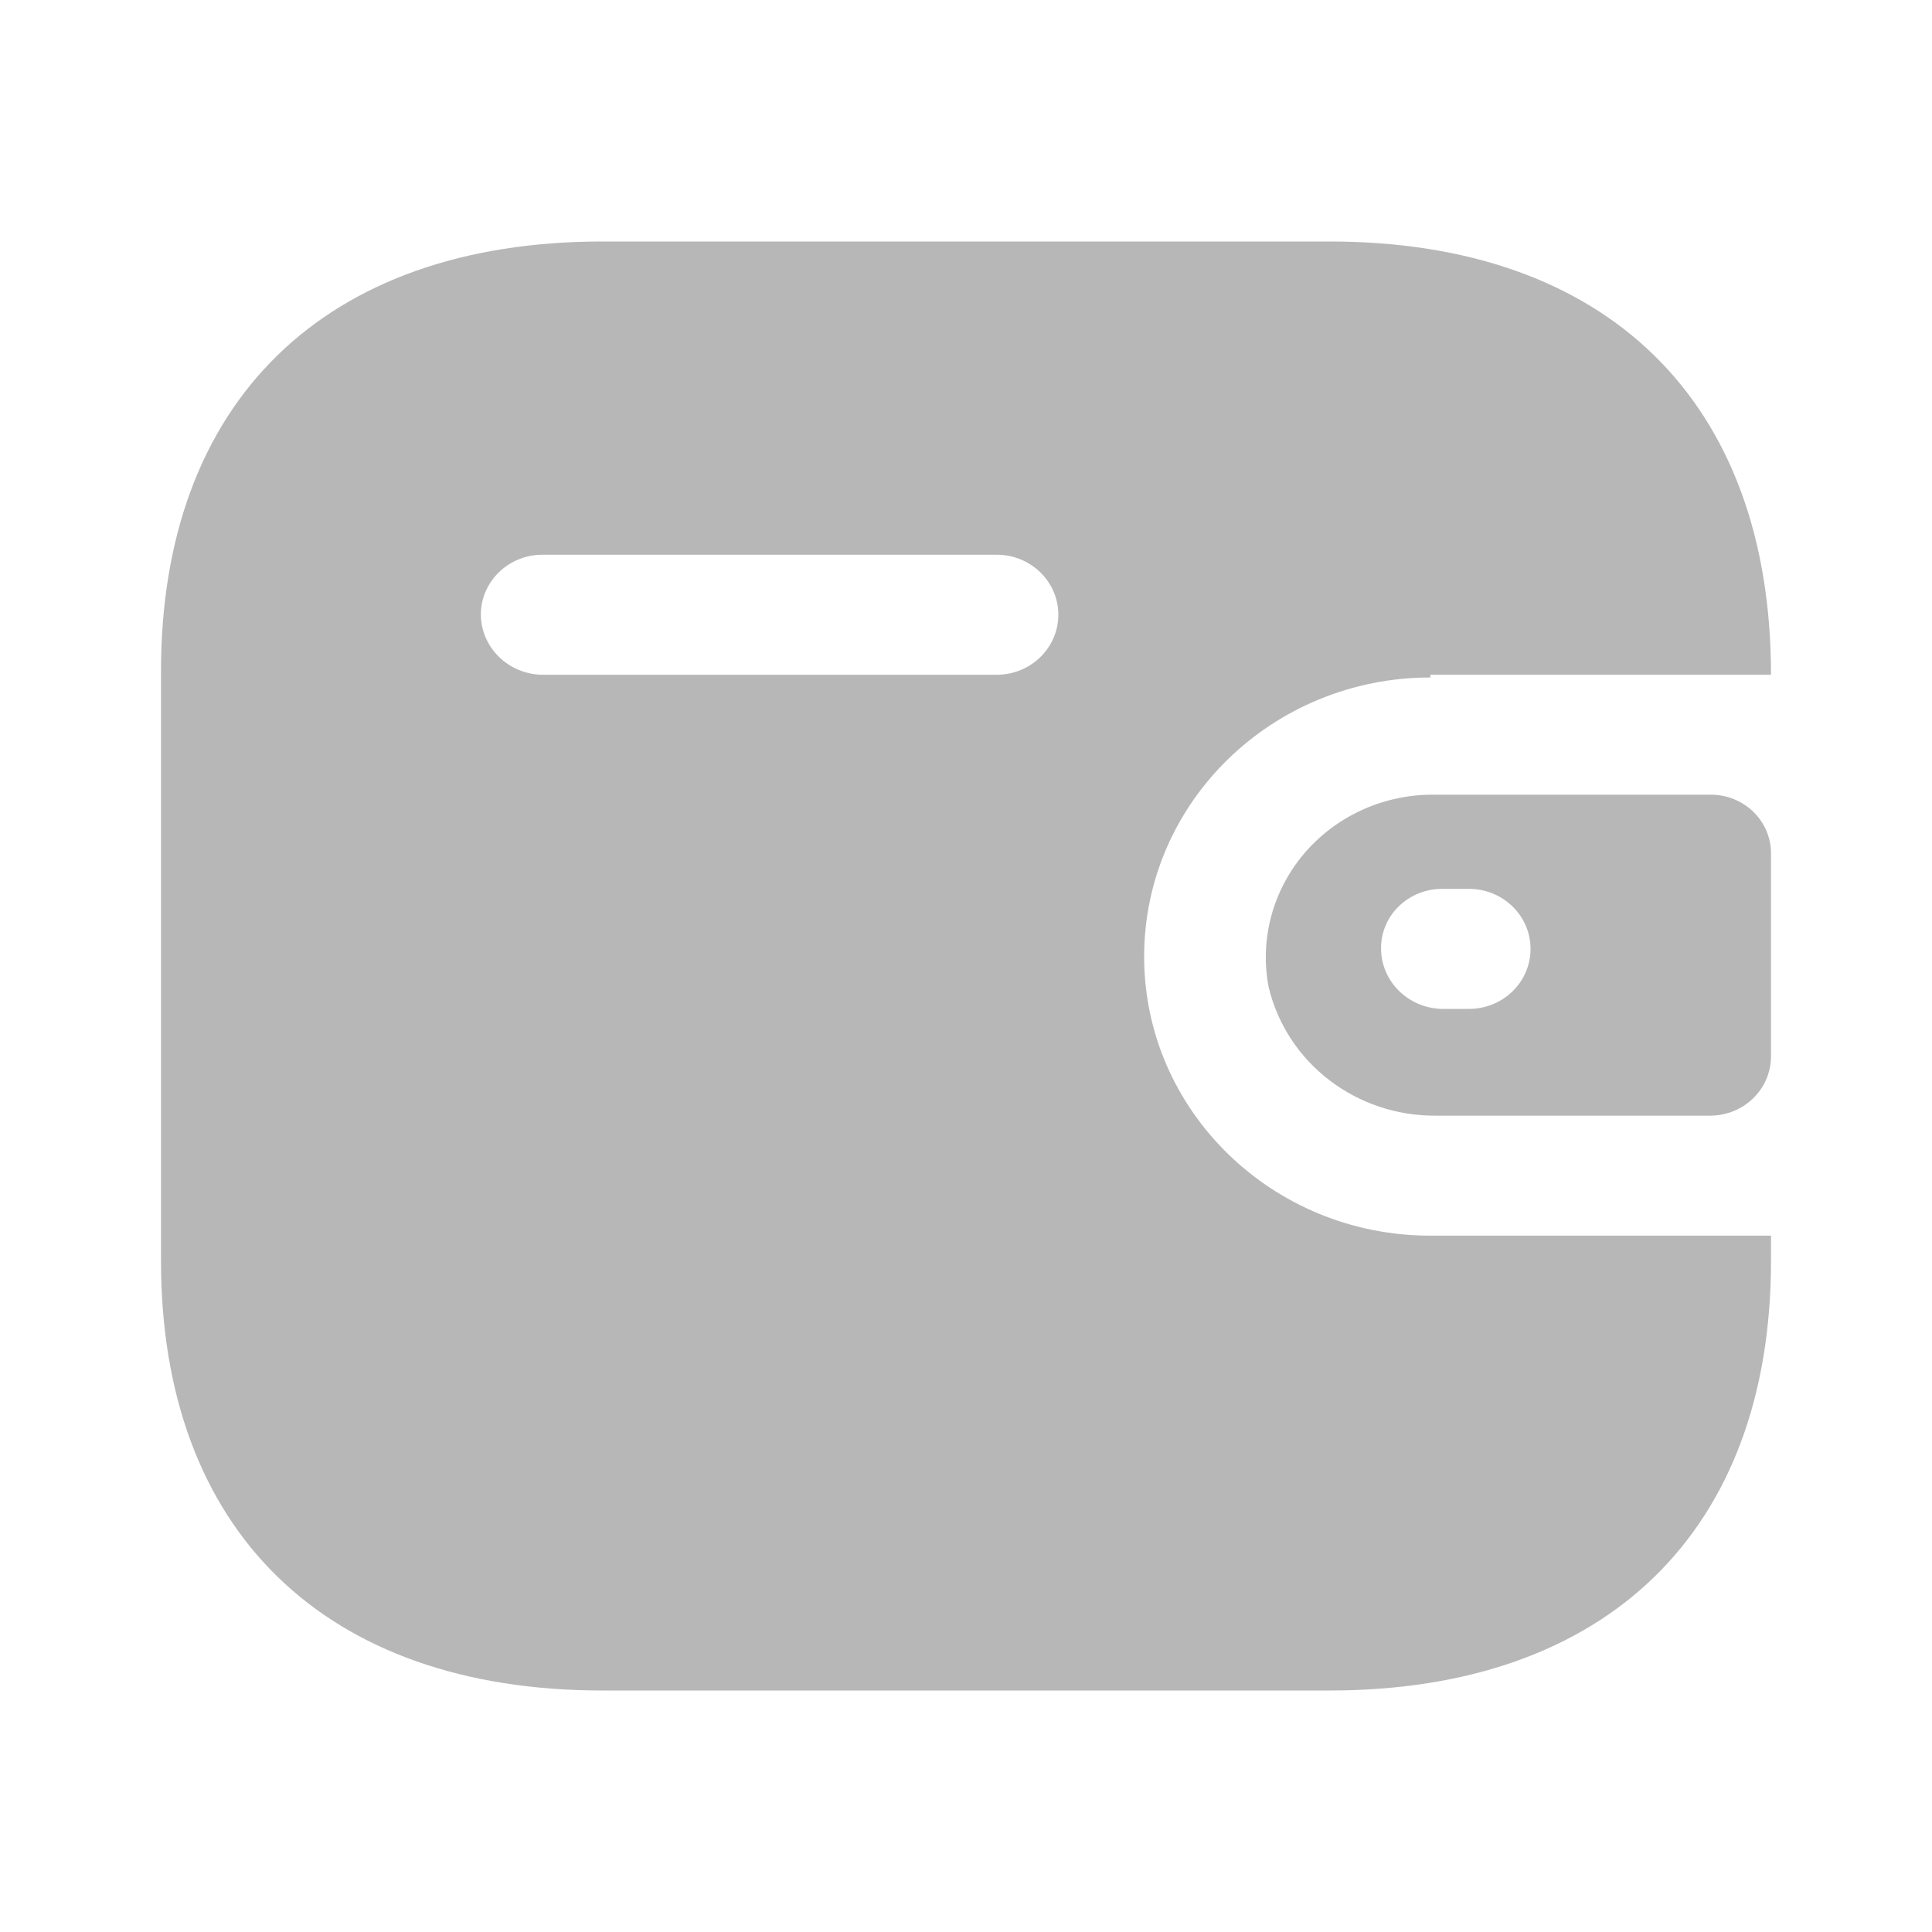
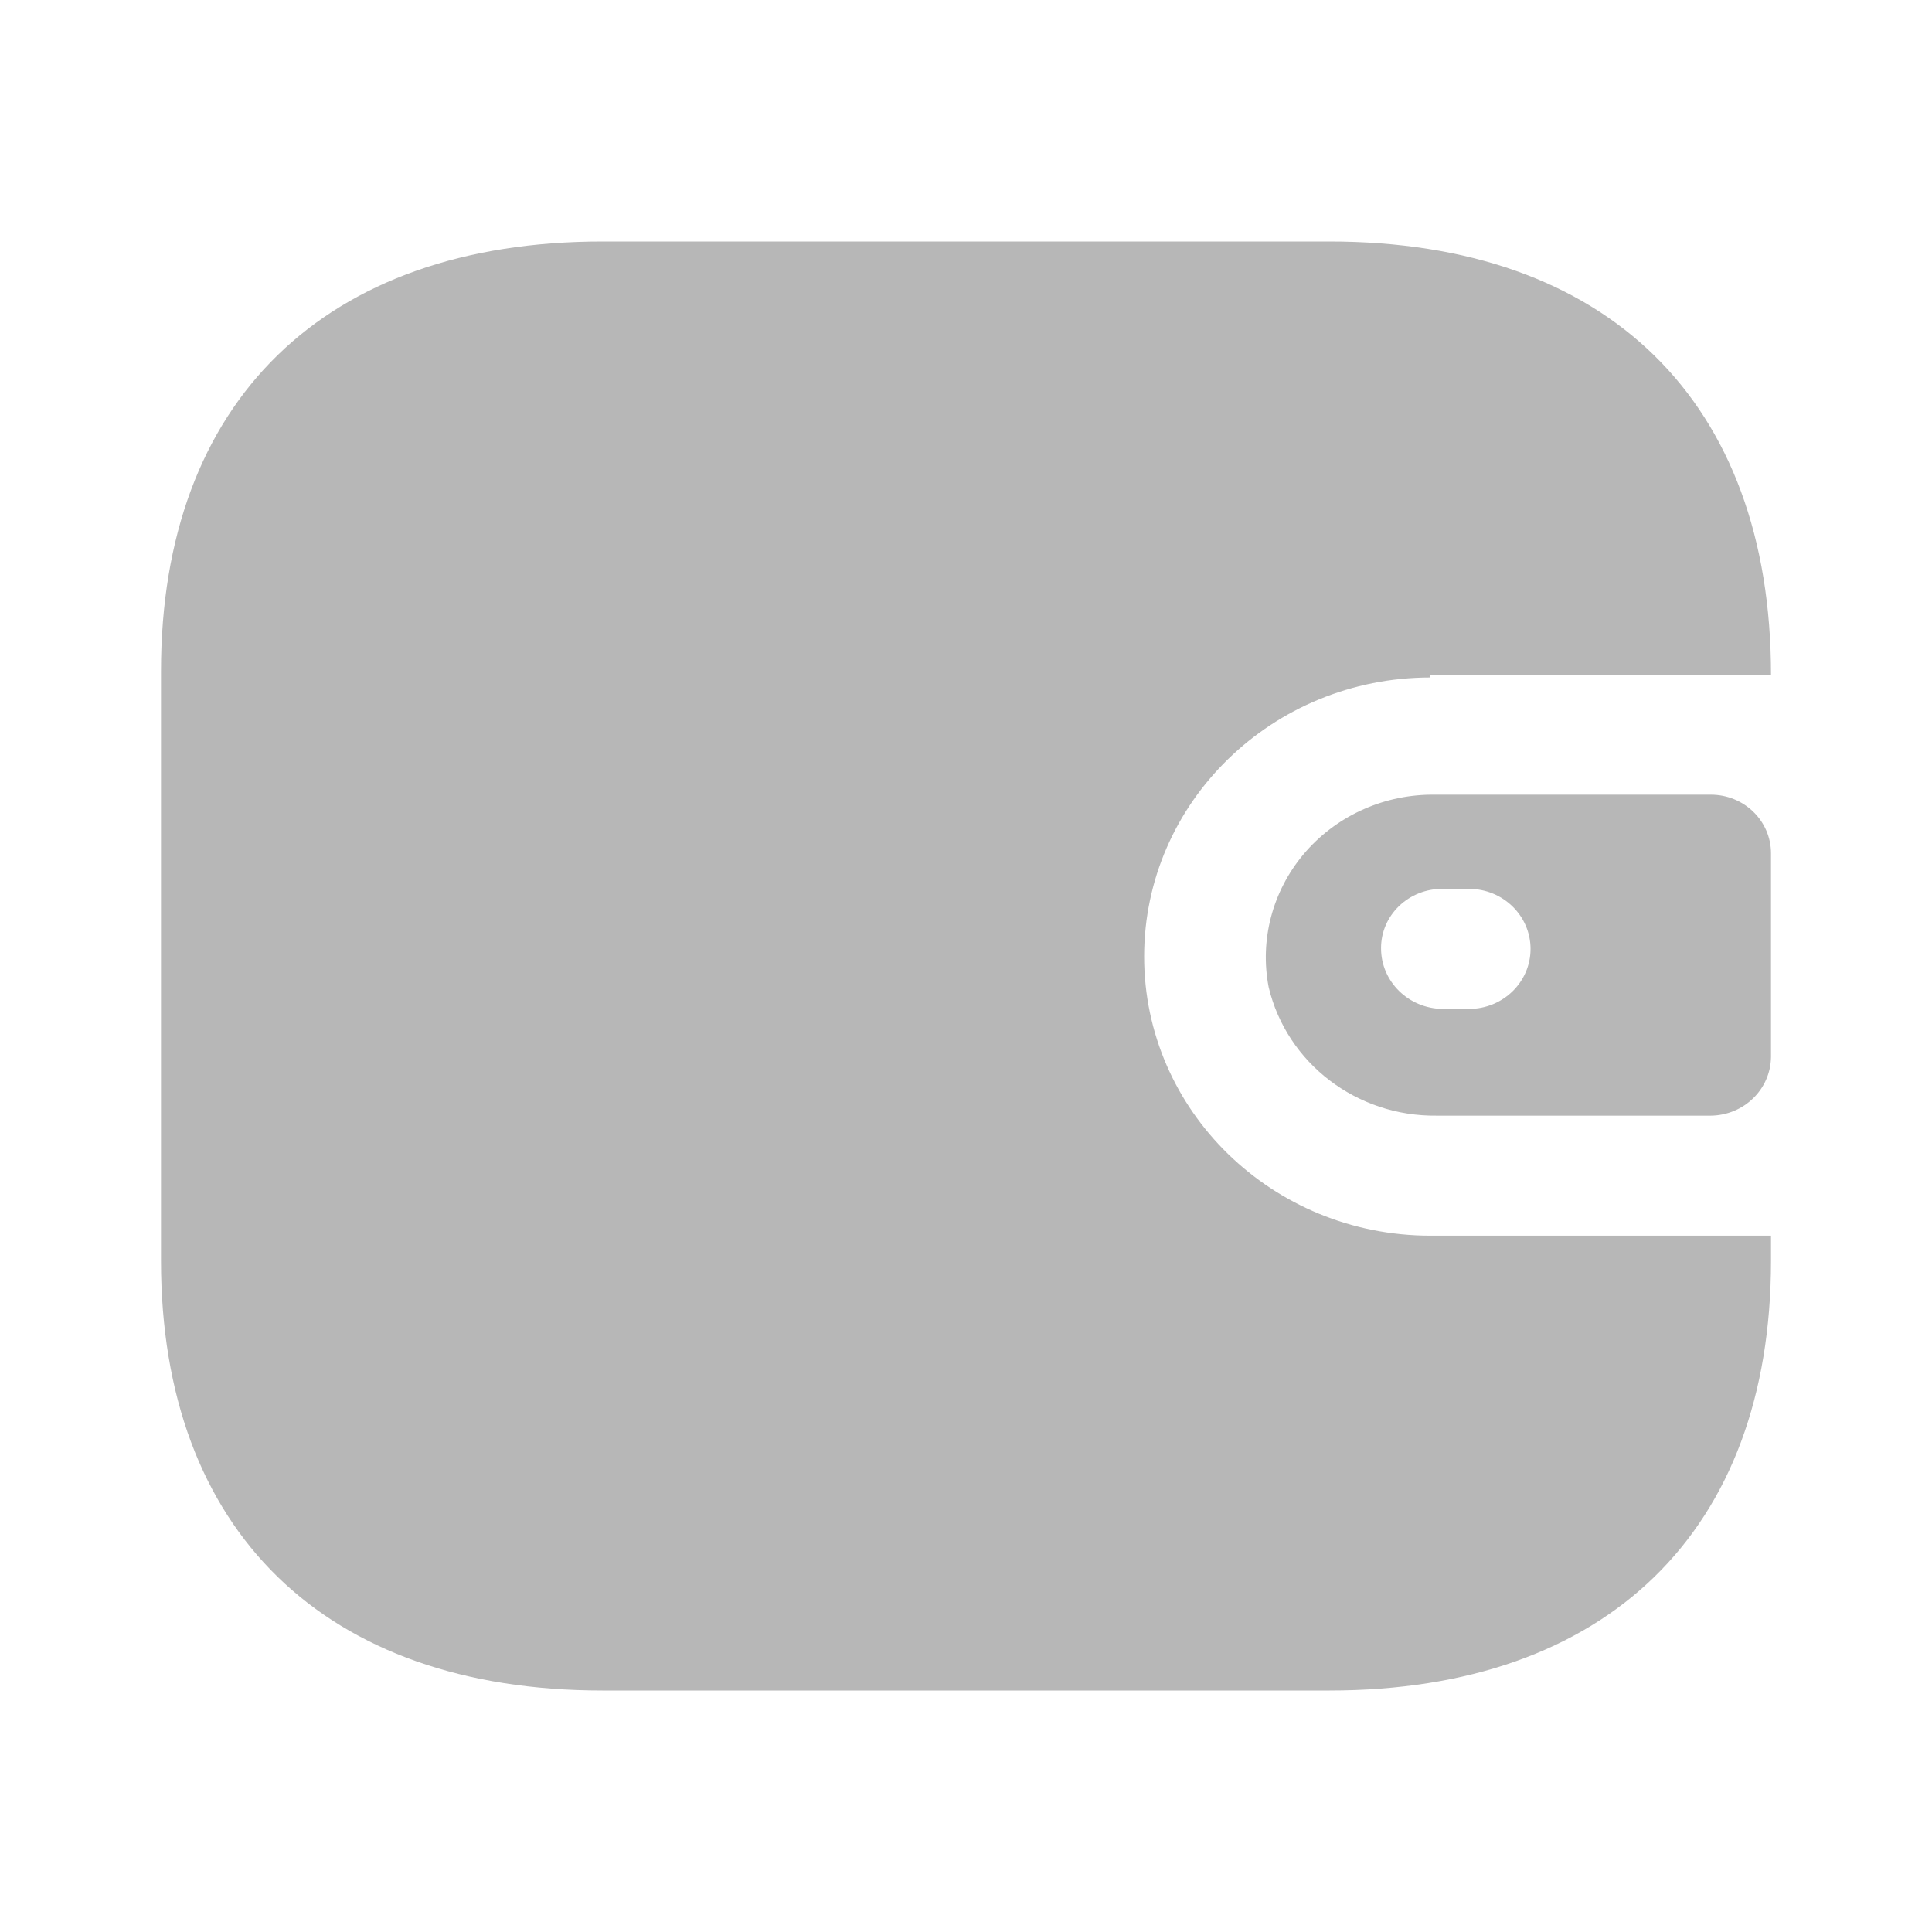
<svg xmlns="http://www.w3.org/2000/svg" width="24" height="24" viewBox="0 0 24 24" fill="none">
-   <path fill-rule="evenodd" clip-rule="evenodd" d="M17.769 8.382H22C22 4.985 19.964 3 16.516 3H7.484C4.036 3 2 4.985 2 8.338V15.662C2 19.015 4.036 21 7.484 21H16.516C19.964 21 22 19.015 22 15.662V15.35H17.769C15.805 15.35 14.213 13.797 14.213 11.883C14.213 9.968 15.805 8.416 17.769 8.416V8.382ZM17.769 9.872H21.253C21.666 9.872 22 10.198 22 10.6V13.131C21.995 13.531 21.664 13.854 21.253 13.859H17.849C16.855 13.872 15.986 13.208 15.76 12.264C15.647 11.678 15.806 11.074 16.193 10.612C16.581 10.151 17.157 9.88 17.769 9.872ZM17.92 12.533H18.249C18.671 12.533 19.013 12.199 19.013 11.788C19.013 11.376 18.671 11.042 18.249 11.042H17.92C17.718 11.04 17.524 11.117 17.38 11.255C17.236 11.393 17.155 11.582 17.156 11.779C17.155 12.192 17.496 12.528 17.92 12.533ZM6.738 8.382H12.382C12.804 8.382 13.147 8.048 13.147 7.636C13.147 7.225 12.804 6.891 12.382 6.891H6.738C6.319 6.891 5.978 7.22 5.973 7.628C5.973 8.041 6.314 8.377 6.738 8.382Z" fill="#B7B7B7" />
+   <path fillRule="evenodd" clipRule="evenodd" d="M17.769 8.382H22C22 4.985 19.964 3 16.516 3H7.484C4.036 3 2 4.985 2 8.338V15.662C2 19.015 4.036 21 7.484 21H16.516C19.964 21 22 19.015 22 15.662V15.35H17.769C15.805 15.35 14.213 13.797 14.213 11.883C14.213 9.968 15.805 8.416 17.769 8.416V8.382ZM17.769 9.872H21.253C21.666 9.872 22 10.198 22 10.6V13.131C21.995 13.531 21.664 13.854 21.253 13.859H17.849C16.855 13.872 15.986 13.208 15.76 12.264C15.647 11.678 15.806 11.074 16.193 10.612C16.581 10.151 17.157 9.88 17.769 9.872ZM17.92 12.533H18.249C18.671 12.533 19.013 12.199 19.013 11.788C19.013 11.376 18.671 11.042 18.249 11.042H17.92C17.718 11.04 17.524 11.117 17.38 11.255C17.236 11.393 17.155 11.582 17.156 11.779C17.155 12.192 17.496 12.528 17.92 12.533ZM6.738 8.382H12.382C12.804 8.382 13.147 8.048 13.147 7.636C13.147 7.225 12.804 6.891 12.382 6.891H6.738C6.319 6.891 5.978 7.22 5.973 7.628C5.973 8.041 6.314 8.377 6.738 8.382Z" fill="#B7B7B7" />
</svg>
